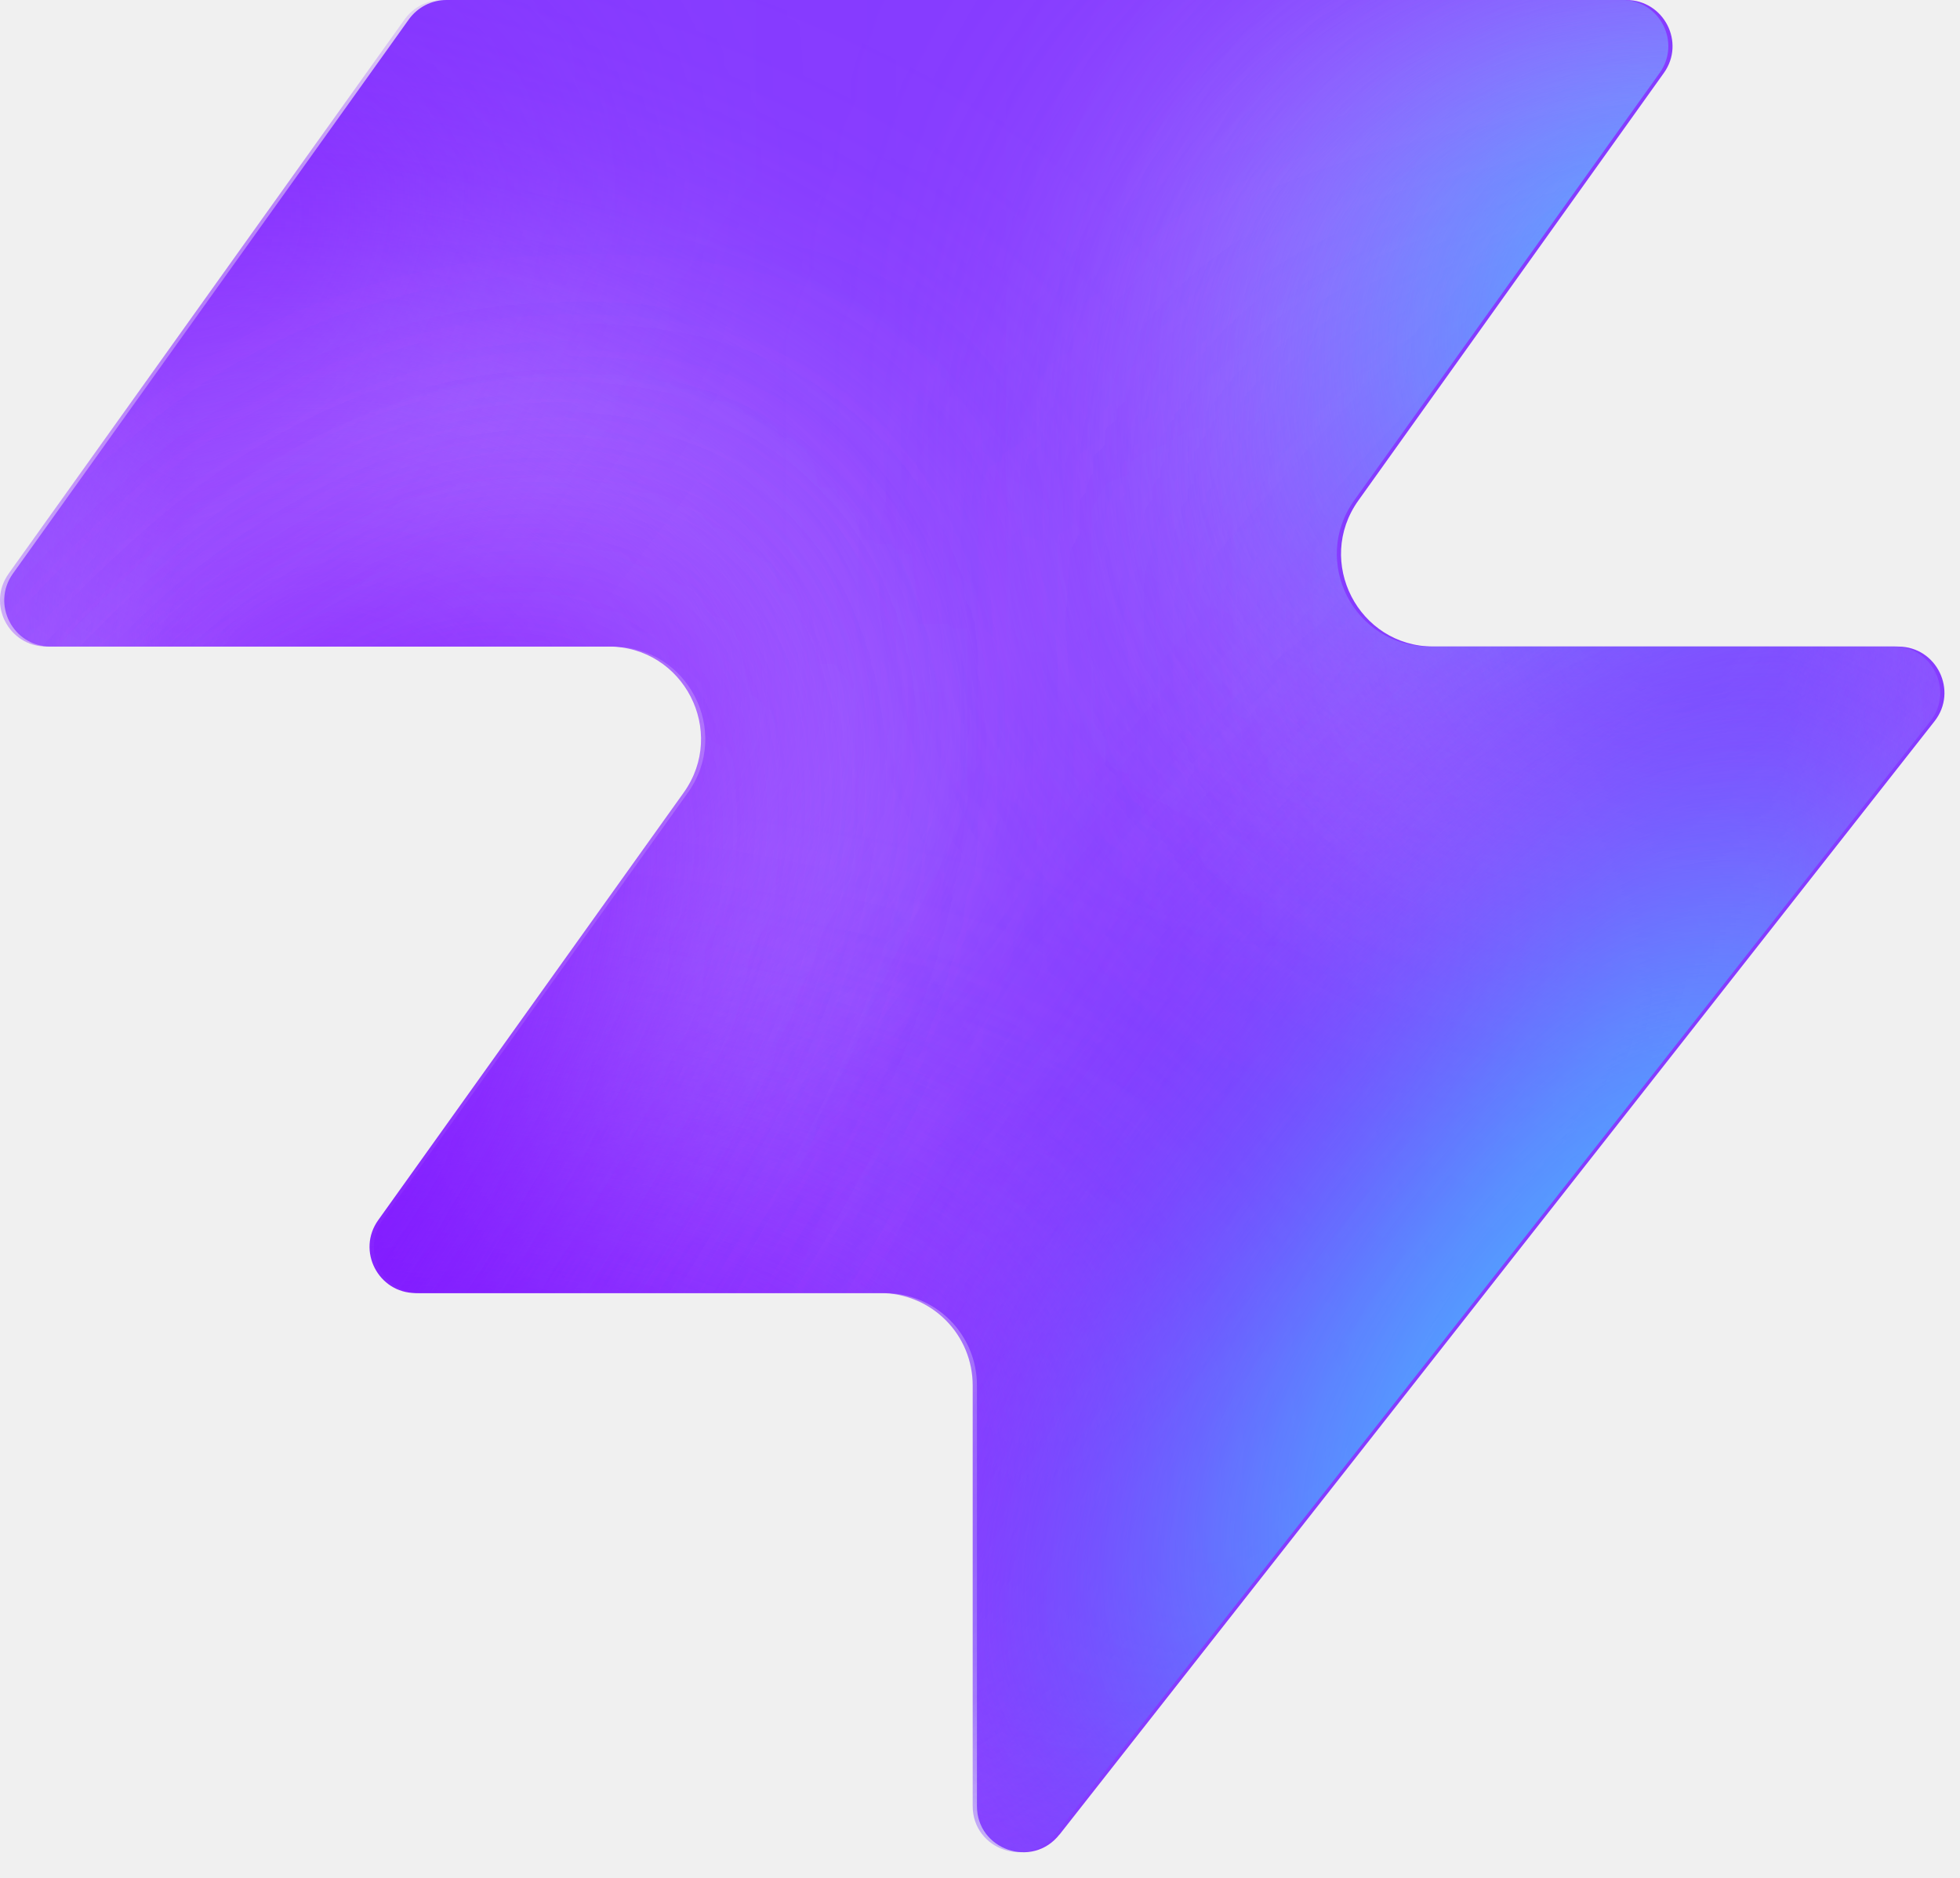
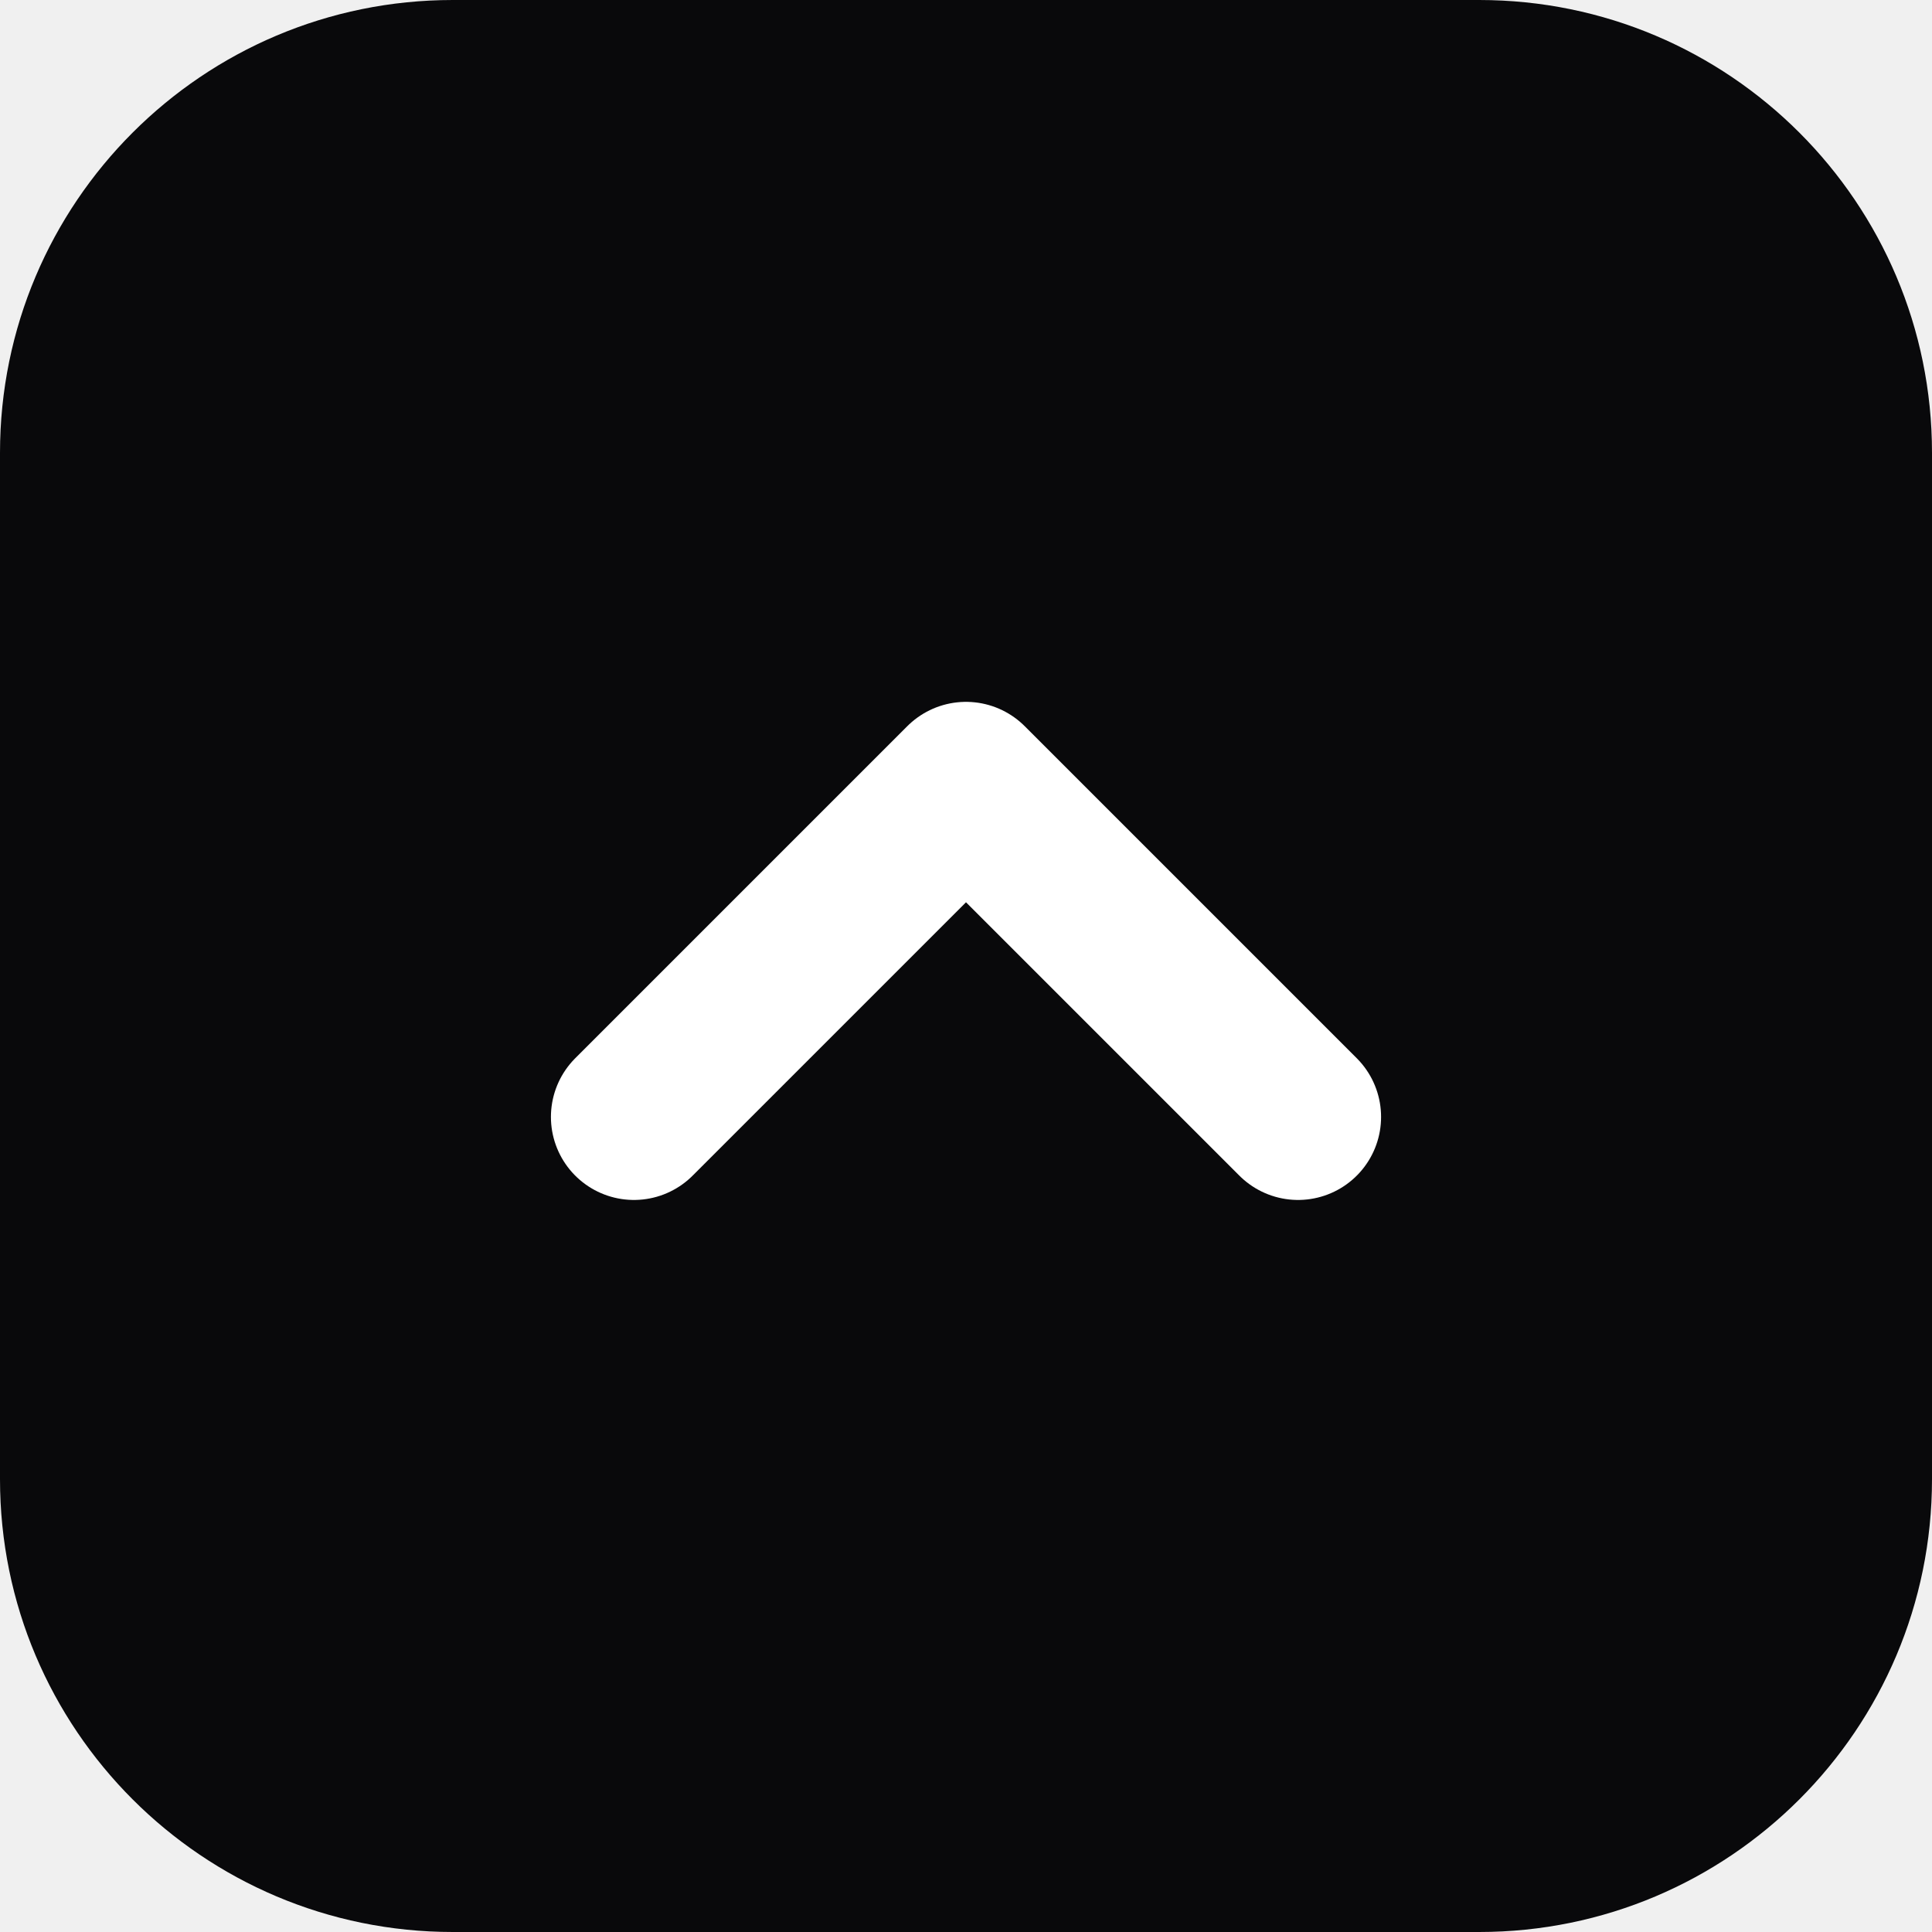
- <svg xmlns="http://www.w3.org/2000/svg" width="48" height="46" fill="none" viewBox="0 0 48 46">
-   <path fill="#863bff" d="M25.946 44.938c-.664.845-2.021.375-2.021-.698V33.937a2.26 2.26 0 0 0-2.262-2.262H10.287c-.92 0-1.456-1.04-.92-1.788l7.48-10.471c1.07-1.497 0-3.578-1.842-3.578H1.237c-.92 0-1.456-1.04-.92-1.788L10.013.474c.214-.297.556-.474.92-.474h28.894c.92 0 1.456 1.04.92 1.788l-7.48 10.471c-1.07 1.498 0 3.579 1.842 3.579h11.377c.943 0 1.473 1.088.89 1.83L25.947 44.94z" style="fill:#863bff;fill:color(display-p3 .525 .23 1);fill-opacity:1" />
-   <mask id="a" width="48" height="46" x="0" y="0" maskUnits="userSpaceOnUse" style="mask-type:alpha">
-     <path fill="#000" d="M25.842 44.938c-.664.844-2.021.375-2.021-.698V33.937a2.26 2.26 0 0 0-2.262-2.262H10.183c-.92 0-1.456-1.04-.92-1.788l7.48-10.471c1.07-1.498 0-3.579-1.842-3.579H1.133c-.92 0-1.456-1.04-.92-1.787L9.91.473c.214-.297.556-.474.92-.474h28.894c.92 0 1.456 1.04.92 1.788l-7.48 10.471c-1.07 1.498 0 3.578 1.842 3.578h11.377c.943 0 1.473 1.088.89 1.832L25.843 44.94z" style="fill:#000;fill-opacity:1" />
-   </mask>
-   <g mask="url(#a)">
-     <g filter="url(#b)">
-       <ellipse cx="5.508" cy="14.704" fill="#ede6ff" rx="5.508" ry="14.704" style="fill:#ede6ff;fill:color(display-p3 .927 .903 1);fill-opacity:1" transform="matrix(.00324 1 1 -.00324 -4.47 31.516)" />
-     </g>
-     <g filter="url(#c)">
-       <ellipse cx="10.399" cy="29.851" fill="#ede6ff" rx="10.399" ry="29.851" style="fill:#ede6ff;fill:color(display-p3 .927 .903 1);fill-opacity:1" transform="matrix(.00324 1 1 -.00324 -39.328 7.883)" />
-     </g>
-     <g filter="url(#d)">
-       <ellipse cx="5.508" cy="30.487" fill="#7e14ff" rx="5.508" ry="30.487" style="fill:#7e14ff;fill:color(display-p3 .492 .077 1);fill-opacity:1" transform="rotate(89.814 -25.913 -14.639)scale(1 -1)" />
-     </g>
-     <g filter="url(#e)">
-       <ellipse cx="5.508" cy="30.599" fill="#7e14ff" rx="5.508" ry="30.599" style="fill:#7e14ff;fill:color(display-p3 .492 .077 1);fill-opacity:1" transform="rotate(89.814 -32.644 -3.334)scale(1 -1)" />
-     </g>
-     <g filter="url(#f)">
-       <ellipse cx="5.508" cy="30.599" fill="#7e14ff" rx="5.508" ry="30.599" style="fill:#7e14ff;fill:color(display-p3 .492 .077 1);fill-opacity:1" transform="matrix(.00324 1 1 -.00324 -34.34 30.47)" />
-     </g>
-     <g filter="url(#g)">
-       <ellipse cx="14.072" cy="22.078" fill="#ede6ff" rx="14.072" ry="22.078" style="fill:#ede6ff;fill:color(display-p3 .927 .903 1);fill-opacity:1" transform="rotate(93.35 24.506 48.493)scale(-1 1)" />
-     </g>
-     <g filter="url(#h)">
-       <ellipse cx="3.47" cy="21.501" fill="#7e14ff" rx="3.47" ry="21.501" style="fill:#7e14ff;fill:color(display-p3 .492 .077 1);fill-opacity:1" transform="rotate(89.009 28.708 47.59)scale(-1 1)" />
-     </g>
-     <g filter="url(#i)">
-       <ellipse cx="3.47" cy="21.501" fill="#7e14ff" rx="3.47" ry="21.501" style="fill:#7e14ff;fill:color(display-p3 .492 .077 1);fill-opacity:1" transform="rotate(89.009 28.708 47.59)scale(-1 1)" />
-     </g>
-     <g filter="url(#j)">
-       <ellipse cx=".387" cy="8.972" fill="#7e14ff" rx="4.407" ry="29.108" style="fill:#7e14ff;fill:color(display-p3 .492 .077 1);fill-opacity:1" transform="rotate(39.51 .387 8.972)" />
-     </g>
-     <g filter="url(#k)">
-       <ellipse cx="47.523" cy="-6.092" fill="#7e14ff" rx="4.407" ry="29.108" style="fill:#7e14ff;fill:color(display-p3 .492 .077 1);fill-opacity:1" transform="rotate(37.892 47.523 -6.092)" />
-     </g>
-     <g filter="url(#l)">
-       <ellipse cx="41.412" cy="6.333" fill="#47bfff" rx="5.971" ry="9.665" style="fill:#47bfff;fill:color(display-p3 .28 .748 1);fill-opacity:1" transform="rotate(37.892 41.412 6.333)" />
-     </g>
-     <g filter="url(#m)">
-       <ellipse cx="-1.879" cy="38.332" fill="#7e14ff" rx="4.407" ry="29.108" style="fill:#7e14ff;fill:color(display-p3 .492 .077 1);fill-opacity:1" transform="rotate(37.892 -1.88 38.332)" />
-     </g>
-     <g filter="url(#n)">
-       <ellipse cx="-1.879" cy="38.332" fill="#7e14ff" rx="4.407" ry="29.108" style="fill:#7e14ff;fill:color(display-p3 .492 .077 1);fill-opacity:1" transform="rotate(37.892 -1.88 38.332)" />
-     </g>
-     <g filter="url(#o)">
-       <ellipse cx="35.651" cy="29.907" fill="#7e14ff" rx="4.407" ry="29.108" style="fill:#7e14ff;fill:color(display-p3 .492 .077 1);fill-opacity:1" transform="rotate(37.892 35.651 29.907)" />
-     </g>
-     <g filter="url(#p)">
-       <ellipse cx="38.418" cy="32.4" fill="#47bfff" rx="5.971" ry="15.297" style="fill:#47bfff;fill:color(display-p3 .28 .748 1);fill-opacity:1" transform="rotate(37.892 38.418 32.4)" />
-     </g>
-   </g>
-   <defs>
-     <filter id="b" width="60.045" height="41.654" x="-19.77" y="16.149" color-interpolation-filters="sRGB" filterUnits="userSpaceOnUse">
-       <feFlood flood-opacity="0" result="BackgroundImageFix" />
-       <feBlend in="SourceGraphic" in2="BackgroundImageFix" result="shape" />
-       <feGaussianBlur result="effect1_foregroundBlur_2002_17158" stdDeviation="7.659" />
-     </filter>
-     <filter id="c" width="90.34" height="51.437" x="-54.613" y="-7.533" color-interpolation-filters="sRGB" filterUnits="userSpaceOnUse">
-       <feFlood flood-opacity="0" result="BackgroundImageFix" />
-       <feBlend in="SourceGraphic" in2="BackgroundImageFix" result="shape" />
-       <feGaussianBlur result="effect1_foregroundBlur_2002_17158" stdDeviation="7.659" />
-     </filter>
-     <filter id="d" width="79.355" height="29.4" x="-49.64" y="2.03" color-interpolation-filters="sRGB" filterUnits="userSpaceOnUse">
-       <feFlood flood-opacity="0" result="BackgroundImageFix" />
-       <feBlend in="SourceGraphic" in2="BackgroundImageFix" result="shape" />
-       <feGaussianBlur result="effect1_foregroundBlur_2002_17158" stdDeviation="4.596" />
-     </filter>
-     <filter id="e" width="79.579" height="29.4" x="-45.045" y="20.029" color-interpolation-filters="sRGB" filterUnits="userSpaceOnUse">
-       <feFlood flood-opacity="0" result="BackgroundImageFix" />
-       <feBlend in="SourceGraphic" in2="BackgroundImageFix" result="shape" />
-       <feGaussianBlur result="effect1_foregroundBlur_2002_17158" stdDeviation="4.596" />
-     </filter>
-     <filter id="f" width="79.579" height="29.4" x="-43.513" y="21.178" color-interpolation-filters="sRGB" filterUnits="userSpaceOnUse">
-       <feFlood flood-opacity="0" result="BackgroundImageFix" />
-       <feBlend in="SourceGraphic" in2="BackgroundImageFix" result="shape" />
-       <feGaussianBlur result="effect1_foregroundBlur_2002_17158" stdDeviation="4.596" />
-     </filter>
-     <filter id="g" width="74.749" height="58.852" x="15.756" y="-17.901" color-interpolation-filters="sRGB" filterUnits="userSpaceOnUse">
-       <feFlood flood-opacity="0" result="BackgroundImageFix" />
-       <feBlend in="SourceGraphic" in2="BackgroundImageFix" result="shape" />
-       <feGaussianBlur result="effect1_foregroundBlur_2002_17158" stdDeviation="7.659" />
-     </filter>
-     <filter id="h" width="61.377" height="25.362" x="23.548" y="2.284" color-interpolation-filters="sRGB" filterUnits="userSpaceOnUse">
-       <feFlood flood-opacity="0" result="BackgroundImageFix" />
-       <feBlend in="SourceGraphic" in2="BackgroundImageFix" result="shape" />
-       <feGaussianBlur result="effect1_foregroundBlur_2002_17158" stdDeviation="4.596" />
-     </filter>
-     <filter id="i" width="61.377" height="25.362" x="23.548" y="2.284" color-interpolation-filters="sRGB" filterUnits="userSpaceOnUse">
-       <feFlood flood-opacity="0" result="BackgroundImageFix" />
-       <feBlend in="SourceGraphic" in2="BackgroundImageFix" result="shape" />
-       <feGaussianBlur result="effect1_foregroundBlur_2002_17158" stdDeviation="4.596" />
-     </filter>
-     <filter id="j" width="56.045" height="63.649" x="-27.636" y="-22.853" color-interpolation-filters="sRGB" filterUnits="userSpaceOnUse">
-       <feFlood flood-opacity="0" result="BackgroundImageFix" />
-       <feBlend in="SourceGraphic" in2="BackgroundImageFix" result="shape" />
-       <feGaussianBlur result="effect1_foregroundBlur_2002_17158" stdDeviation="4.596" />
-     </filter>
-     <filter id="k" width="54.814" height="64.646" x="20.116" y="-38.415" color-interpolation-filters="sRGB" filterUnits="userSpaceOnUse">
-       <feFlood flood-opacity="0" result="BackgroundImageFix" />
-       <feBlend in="SourceGraphic" in2="BackgroundImageFix" result="shape" />
-       <feGaussianBlur result="effect1_foregroundBlur_2002_17158" stdDeviation="4.596" />
-     </filter>
-     <filter id="l" width="33.541" height="35.313" x="24.641" y="-11.323" color-interpolation-filters="sRGB" filterUnits="userSpaceOnUse">
-       <feFlood flood-opacity="0" result="BackgroundImageFix" />
-       <feBlend in="SourceGraphic" in2="BackgroundImageFix" result="shape" />
-       <feGaussianBlur result="effect1_foregroundBlur_2002_17158" stdDeviation="4.596" />
-     </filter>
-     <filter id="m" width="54.814" height="64.646" x="-29.286" y="6.009" color-interpolation-filters="sRGB" filterUnits="userSpaceOnUse">
-       <feFlood flood-opacity="0" result="BackgroundImageFix" />
-       <feBlend in="SourceGraphic" in2="BackgroundImageFix" result="shape" />
-       <feGaussianBlur result="effect1_foregroundBlur_2002_17158" stdDeviation="4.596" />
-     </filter>
-     <filter id="n" width="54.814" height="64.646" x="-29.286" y="6.009" color-interpolation-filters="sRGB" filterUnits="userSpaceOnUse">
-       <feFlood flood-opacity="0" result="BackgroundImageFix" />
-       <feBlend in="SourceGraphic" in2="BackgroundImageFix" result="shape" />
-       <feGaussianBlur result="effect1_foregroundBlur_2002_17158" stdDeviation="4.596" />
-     </filter>
-     <filter id="o" width="54.814" height="64.646" x="8.244" y="-2.416" color-interpolation-filters="sRGB" filterUnits="userSpaceOnUse">
-       <feFlood flood-opacity="0" result="BackgroundImageFix" />
-       <feBlend in="SourceGraphic" in2="BackgroundImageFix" result="shape" />
-       <feGaussianBlur result="effect1_foregroundBlur_2002_17158" stdDeviation="4.596" />
-     </filter>
-     <filter id="p" width="39.409" height="43.623" x="18.713" y="10.588" color-interpolation-filters="sRGB" filterUnits="userSpaceOnUse">
-       <feFlood flood-opacity="0" result="BackgroundImageFix" />
-       <feBlend in="SourceGraphic" in2="BackgroundImageFix" result="shape" />
-       <feGaussianBlur result="effect1_foregroundBlur_2002_17158" stdDeviation="4.596" />
-     </filter>
-   </defs>
+ <svg xmlns="http://www.w3.org/2000/svg" viewBox="0 0 32 32" width="32" height="32">
+   <rect width="32" height="32" rx="7.5" fill="#09090B" />
+   <path d="M10.5 18.5L16 13L21.5 18.5" fill="none" stroke="#FFFFFF" stroke-width="2.75" stroke-linecap="round" stroke-linejoin="round" />
</svg>
